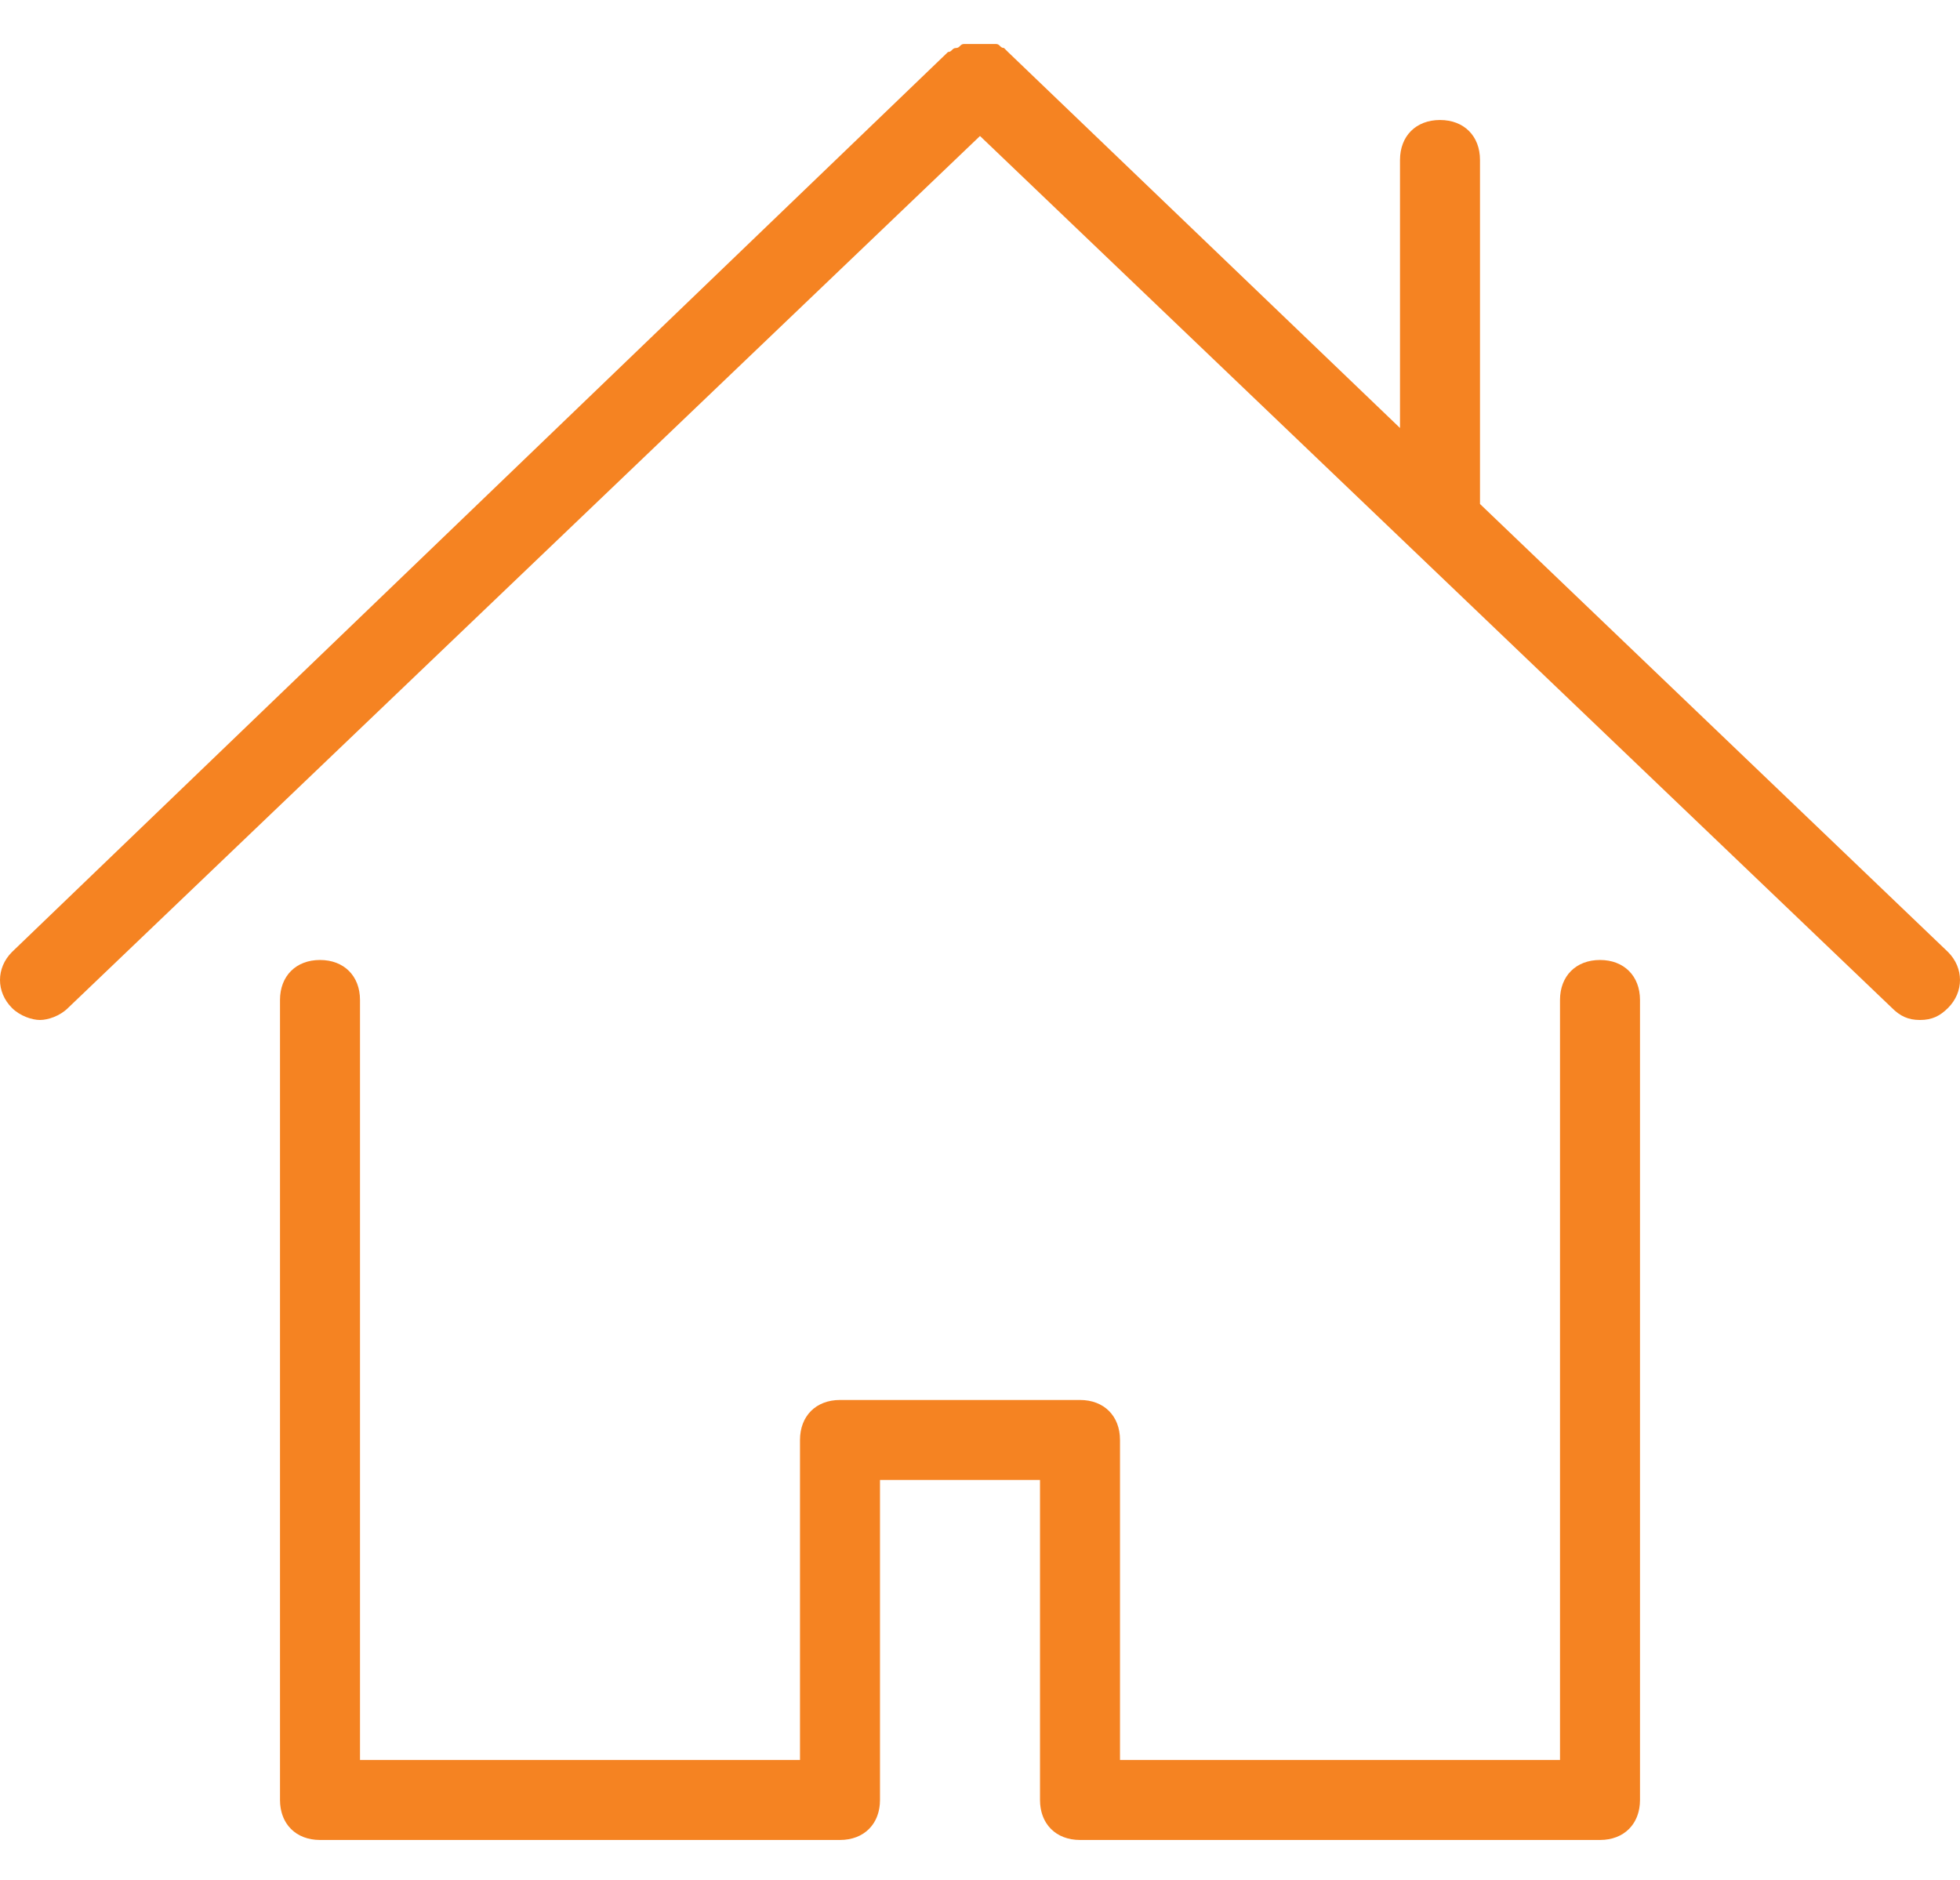
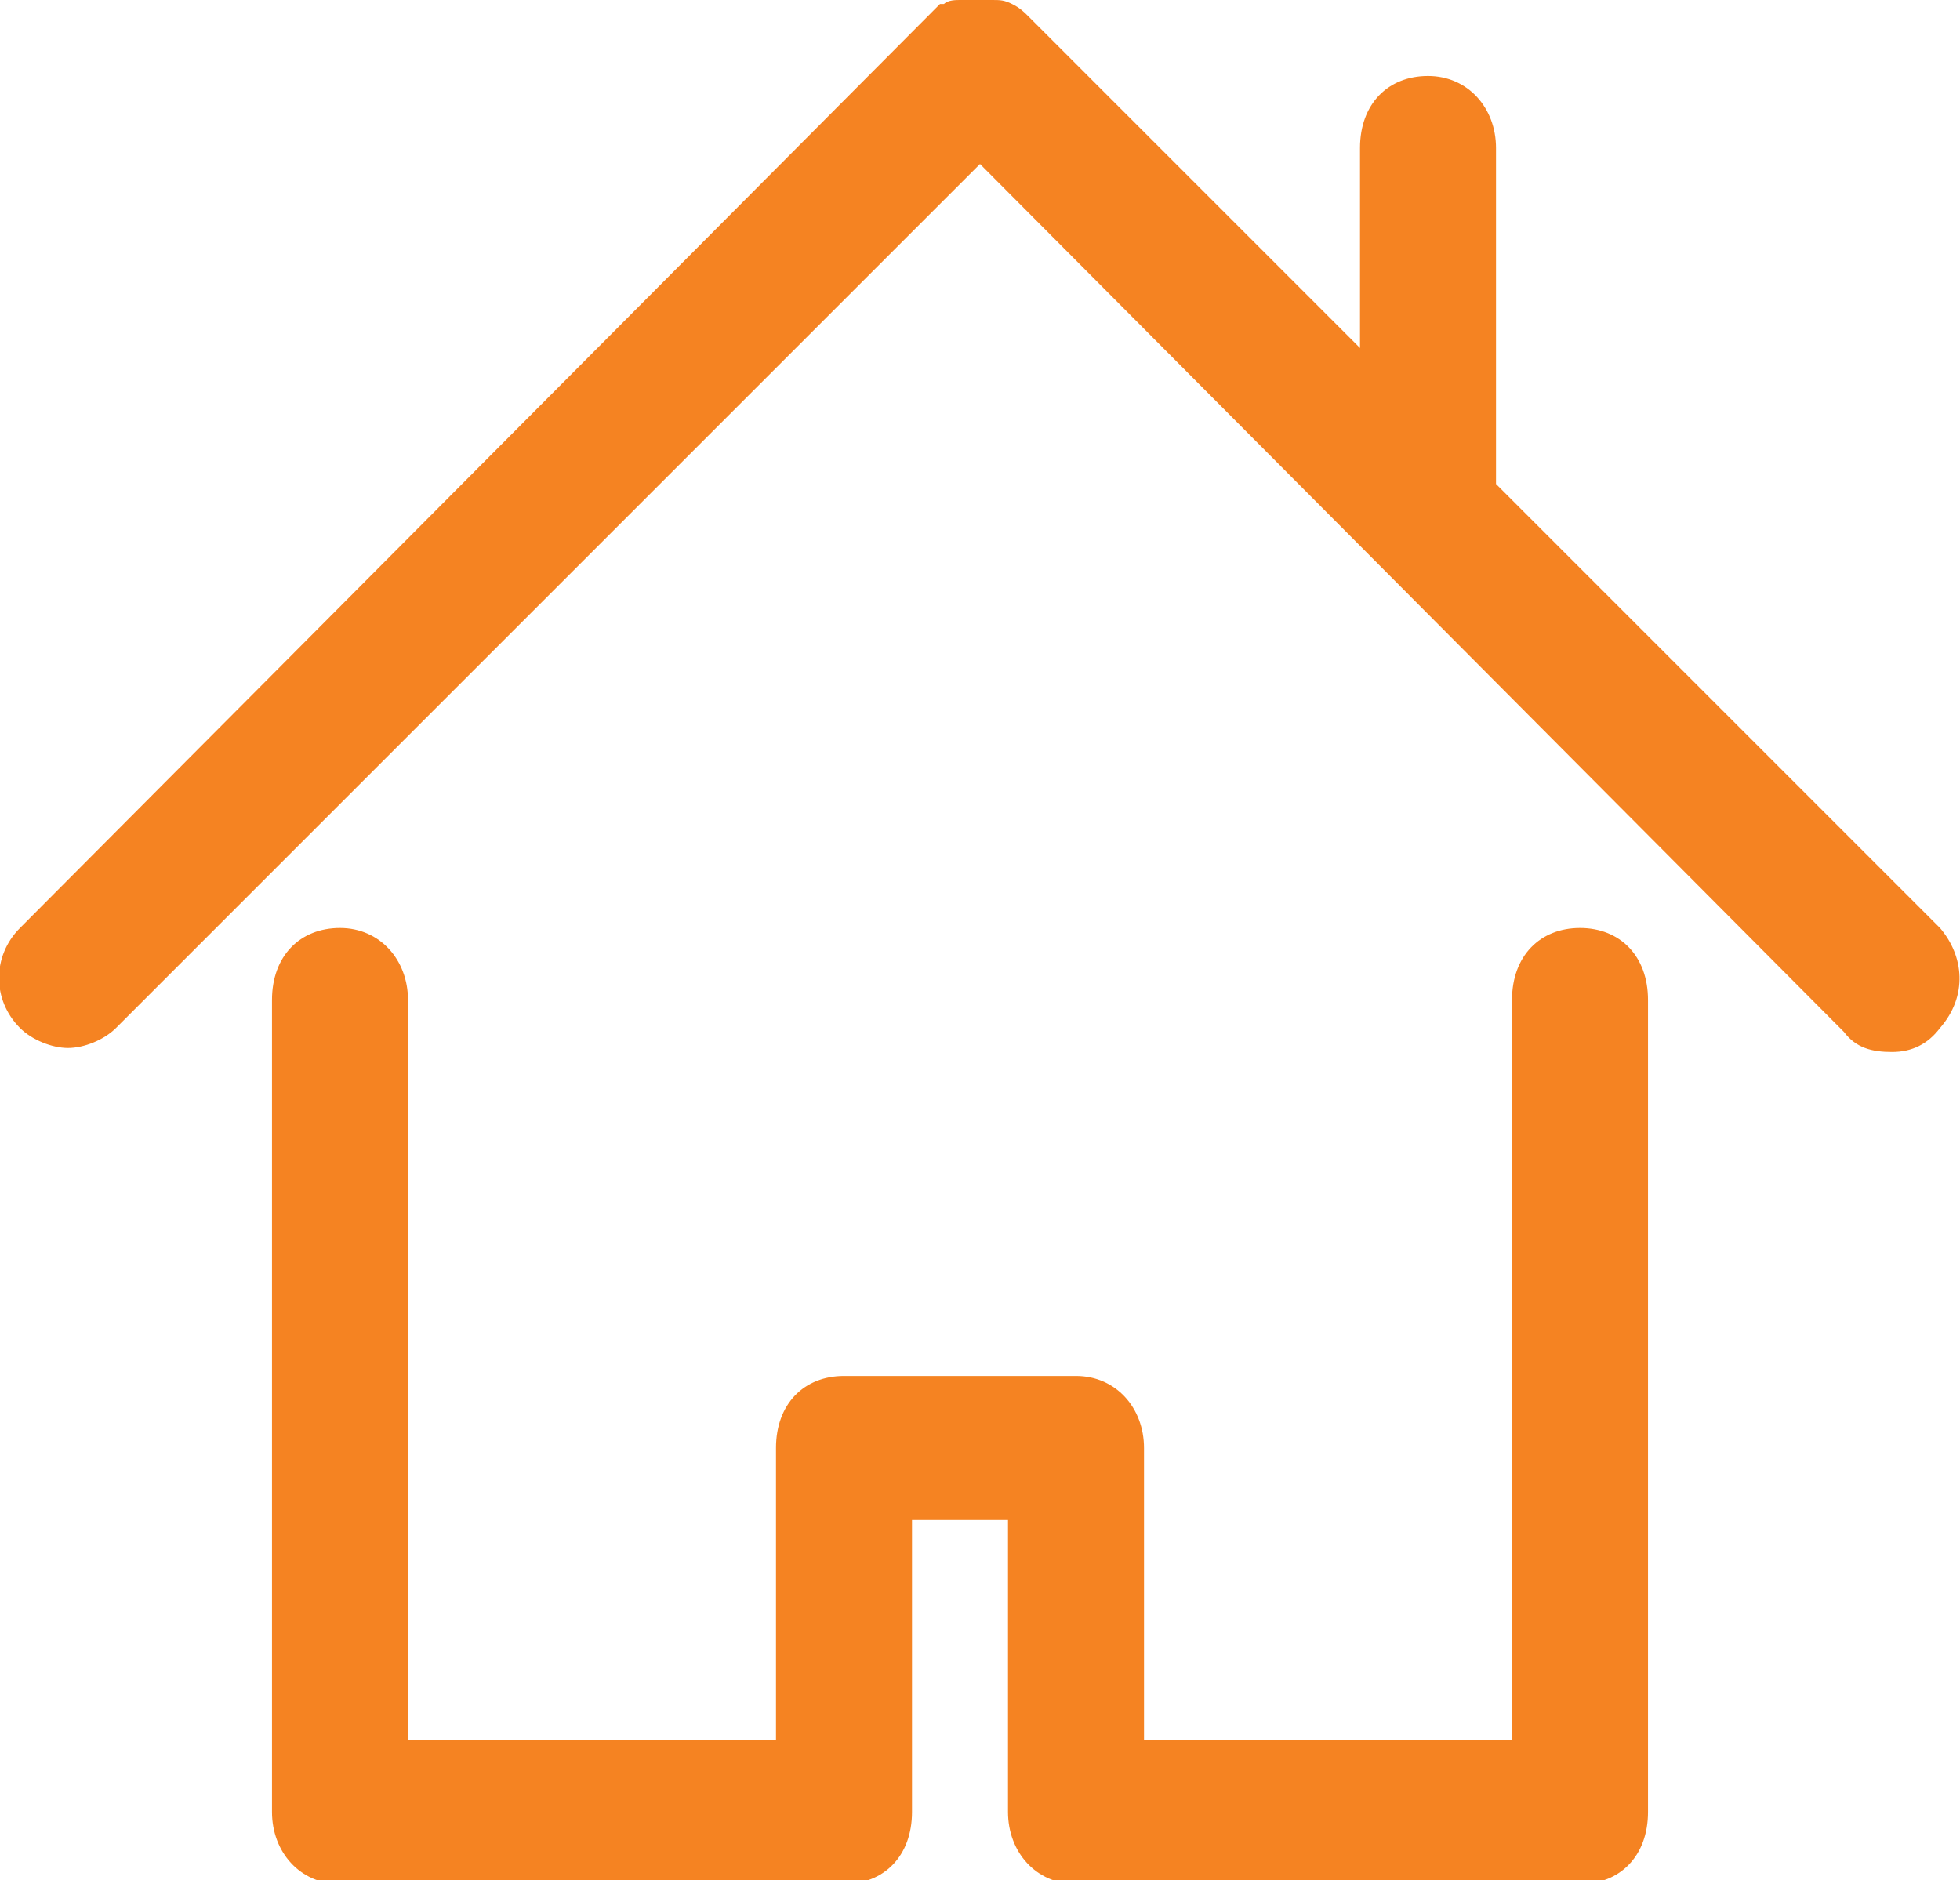
- <svg xmlns="http://www.w3.org/2000/svg" version="1.1" id="Layer_1" x="0px" y="0px" width="49px" height="47px" viewBox="0 0 49 47" style="enable-background:new 0 0 49 47;" xml:space="preserve">
+ <svg xmlns="http://www.w3.org/2000/svg" version="1.1" id="Layer_1" x="0px" y="0px" viewBox="0 0 49 47" style="enable-background:new 0 0 49 47;" xml:space="preserve">
  <style type="text/css">
	.st0{fill:#F58322;}
</style>
  <g>
-     <path class="st0" d="M48.7,23.8L37,12.6V4c0-0.6-0.4-1-1-1s-1,0.4-1,1v6.7l-9.8-9.4c0,0-0.1-0.1-0.1-0.1c-0.1,0-0.1-0.1-0.2-0.1   c-0.1,0-0.1,0-0.2,0c-0.1,0-0.1,0-0.2,0c-0.1,0-0.1,0-0.2,0c-0.1,0-0.1,0-0.2,0c-0.1,0-0.1,0.1-0.2,0.1c-0.1,0-0.1,0.1-0.2,0.1   L0.3,23.8c-0.4,0.4-0.4,1,0,1.4c0.2,0.2,0.5,0.3,0.7,0.3c0.2,0,0.5-0.1,0.7-0.3L24.5,3.4l22.8,21.8c0.2,0.2,0.4,0.3,0.7,0.3   c0.3,0,0.5-0.1,0.7-0.3C49.1,24.8,49.1,24.2,48.7,23.8z" />
-     <path class="st0" d="M40,24c-0.6,0-1,0.4-1,1v19H28v-8c0-0.6-0.4-1-1-1h-3h-3c-0.6,0-1,0.4-1,1v8H9V25c0-0.6-0.4-1-1-1s-1,0.4-1,1   v20c0,0.6,0.4,1,1,1h13c0.6,0,1-0.4,1-1v-8h2h2v8c0,0.6,0.4,1,1,1h13c0.6,0,1-0.4,1-1V25C41,24.4,40.6,24,40,24z" />
+     <path class="st0" d="M48.5,23.2L37.4,12.1V3.7c0-1-0.7-1.8-1.7-1.8c-1,0-1.7,0.7-1.7,1.8v5l-8.3-8.3c-0.1-0.1-0.2-0.2-0.4-0.3   C25.1,0,25,0,24.8,0H24c-0.1,0-0.3,0-0.4,0.1h-0.1l-23,23.1c-0.7,0.7-0.7,1.8,0,2.5c0.3,0.3,0.8,0.5,1.2,0.5s0.9-0.2,1.2-0.5   L24.5,4.1l21.6,21.7c0.3,0.4,0.7,0.5,1.2,0.5s0.9-0.2,1.2-0.6C49.2,24.9,49.1,23.9,48.5,23.2z" />
+     <path class="st0" d="M39.5,23.2c-1,0-1.7,0.7-1.7,1.8v18.5h-9.2v-7.3c0-1-0.7-1.8-1.7-1.8h-5.8c-1,0-1.7,0.7-1.7,1.8v7.3h-9.2V25   c0-1-0.7-1.8-1.7-1.8S6.8,23.9,6.8,25v20.3c0,1,0.7,1.8,1.7,1.8h12.6c1,0,1.7-0.7,1.7-1.8v-7.3h2.4v7.3c0,1,0.7,1.8,1.7,1.8h12.6   c1,0,1.7-0.7,1.7-1.8V25C41.2,23.9,40.5,23.2,39.5,23.2z" />
  </g>
</svg>
